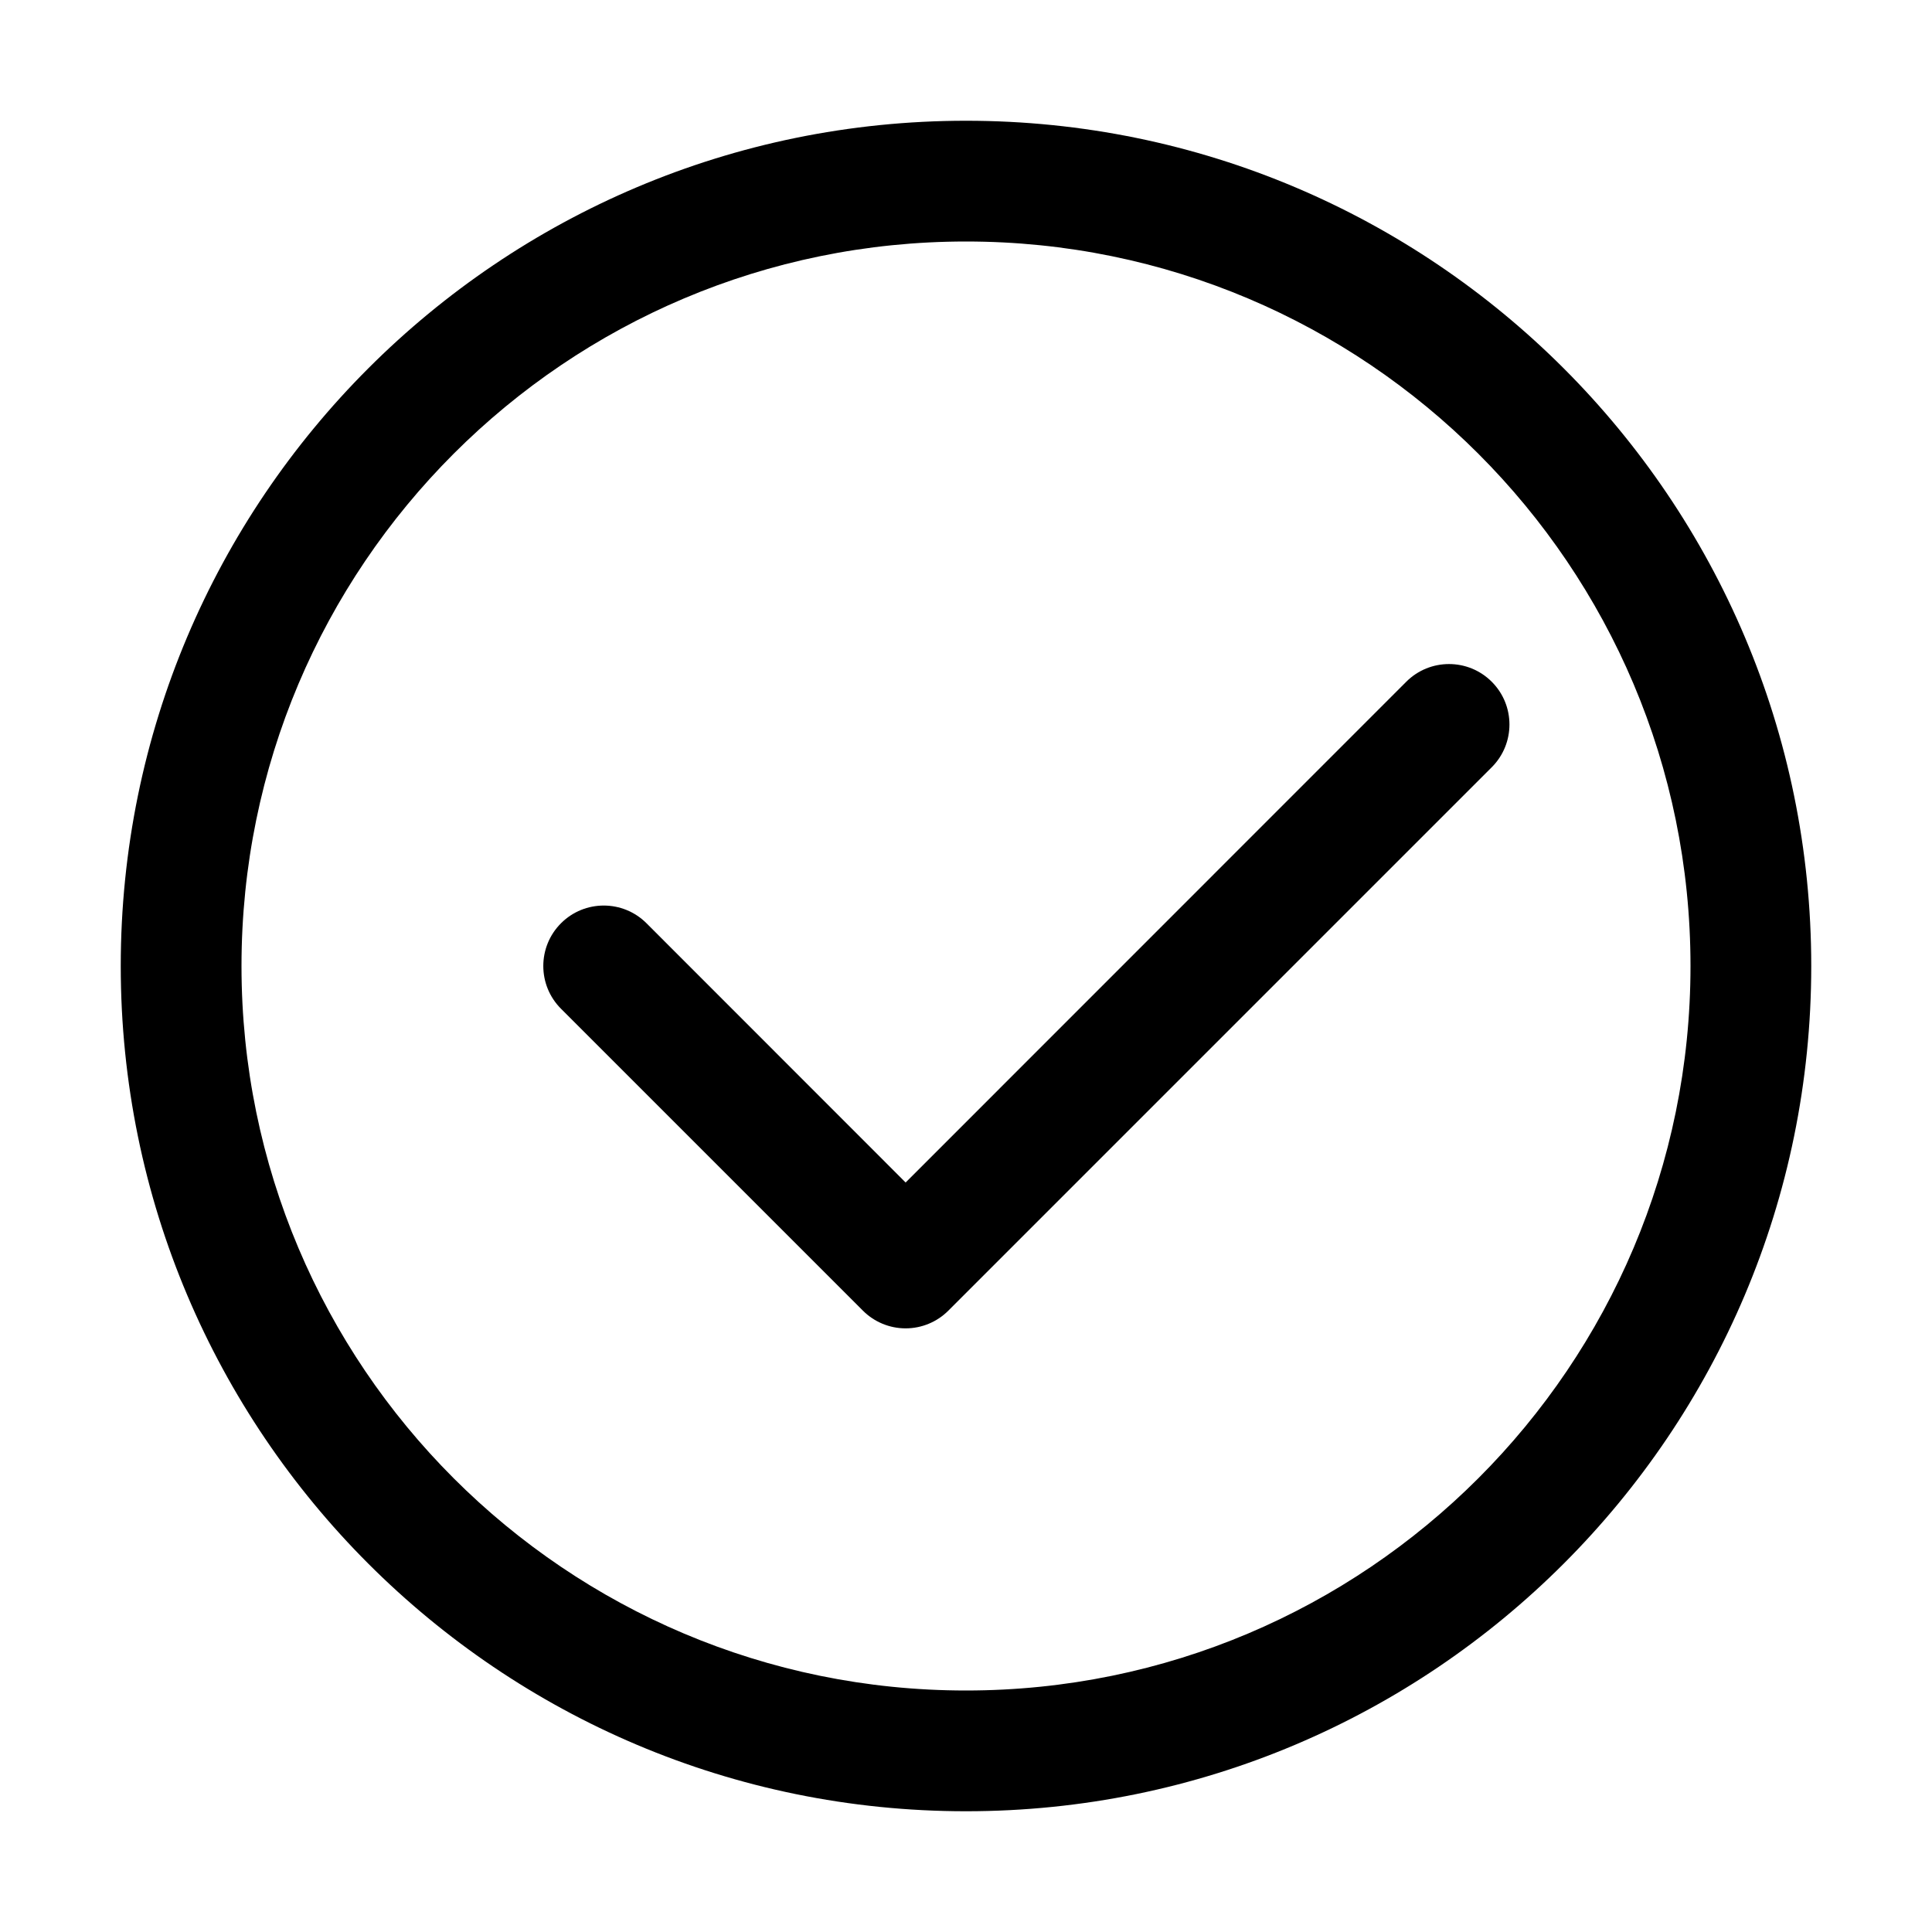
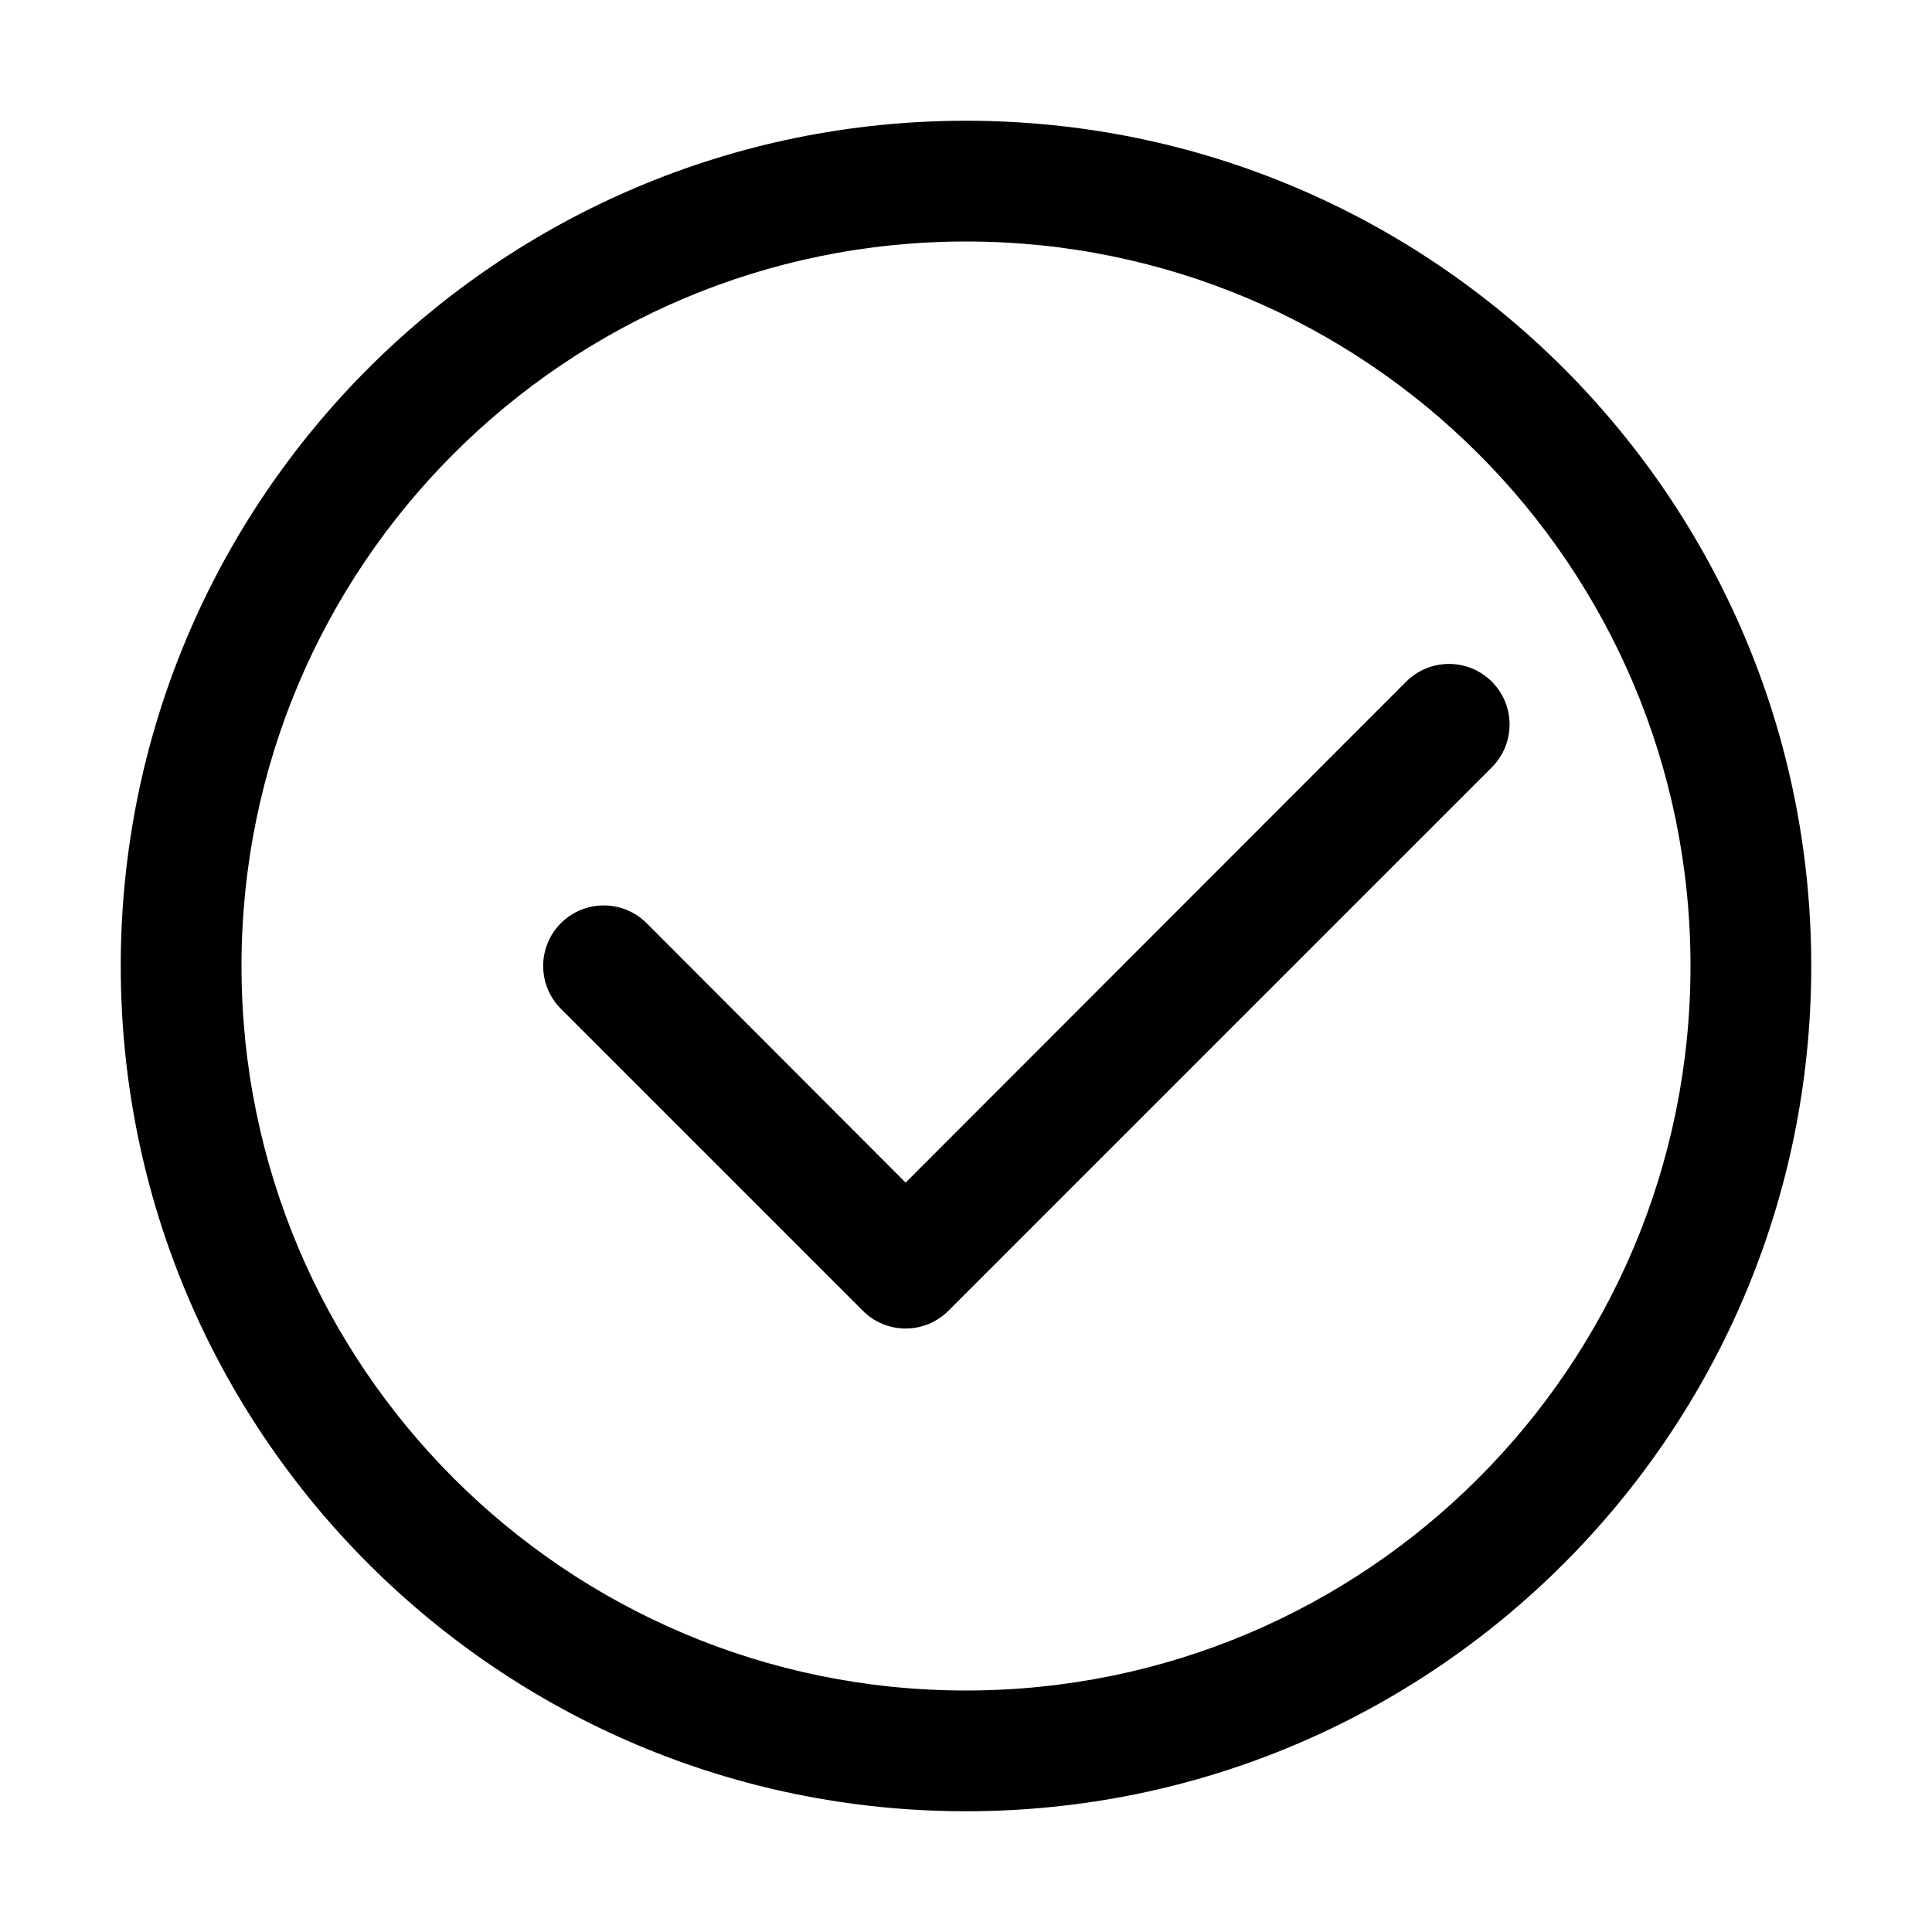
<svg xmlns="http://www.w3.org/2000/svg" viewBox="0 0 1024 1024">
  <path fill="currentColor" d="M512 896a384 384 0 1 0 0-768 384 384 0 0 0 0 768m0 64a448 448 0 1 1 0-896 448 448 0 0 1 0 896" />
-   <path fill="currentColor" d="M745.344 361.344a32 32 0 0 1 45.312 45.312l-288 288a32 32 0 0 1-45.312 0l-160-160a32 32 0 1 1 45.312-45.312L480 626.752z" />
+   <path fill="currentColor" d="M745.3 361.3a32 32 0 0 1 45.4 45.4l-288 288a32 32 0 0 1-45.4 0l-160-160a32 32 0 1 1 45.4-45.4L480 626.8z" />
</svg>
